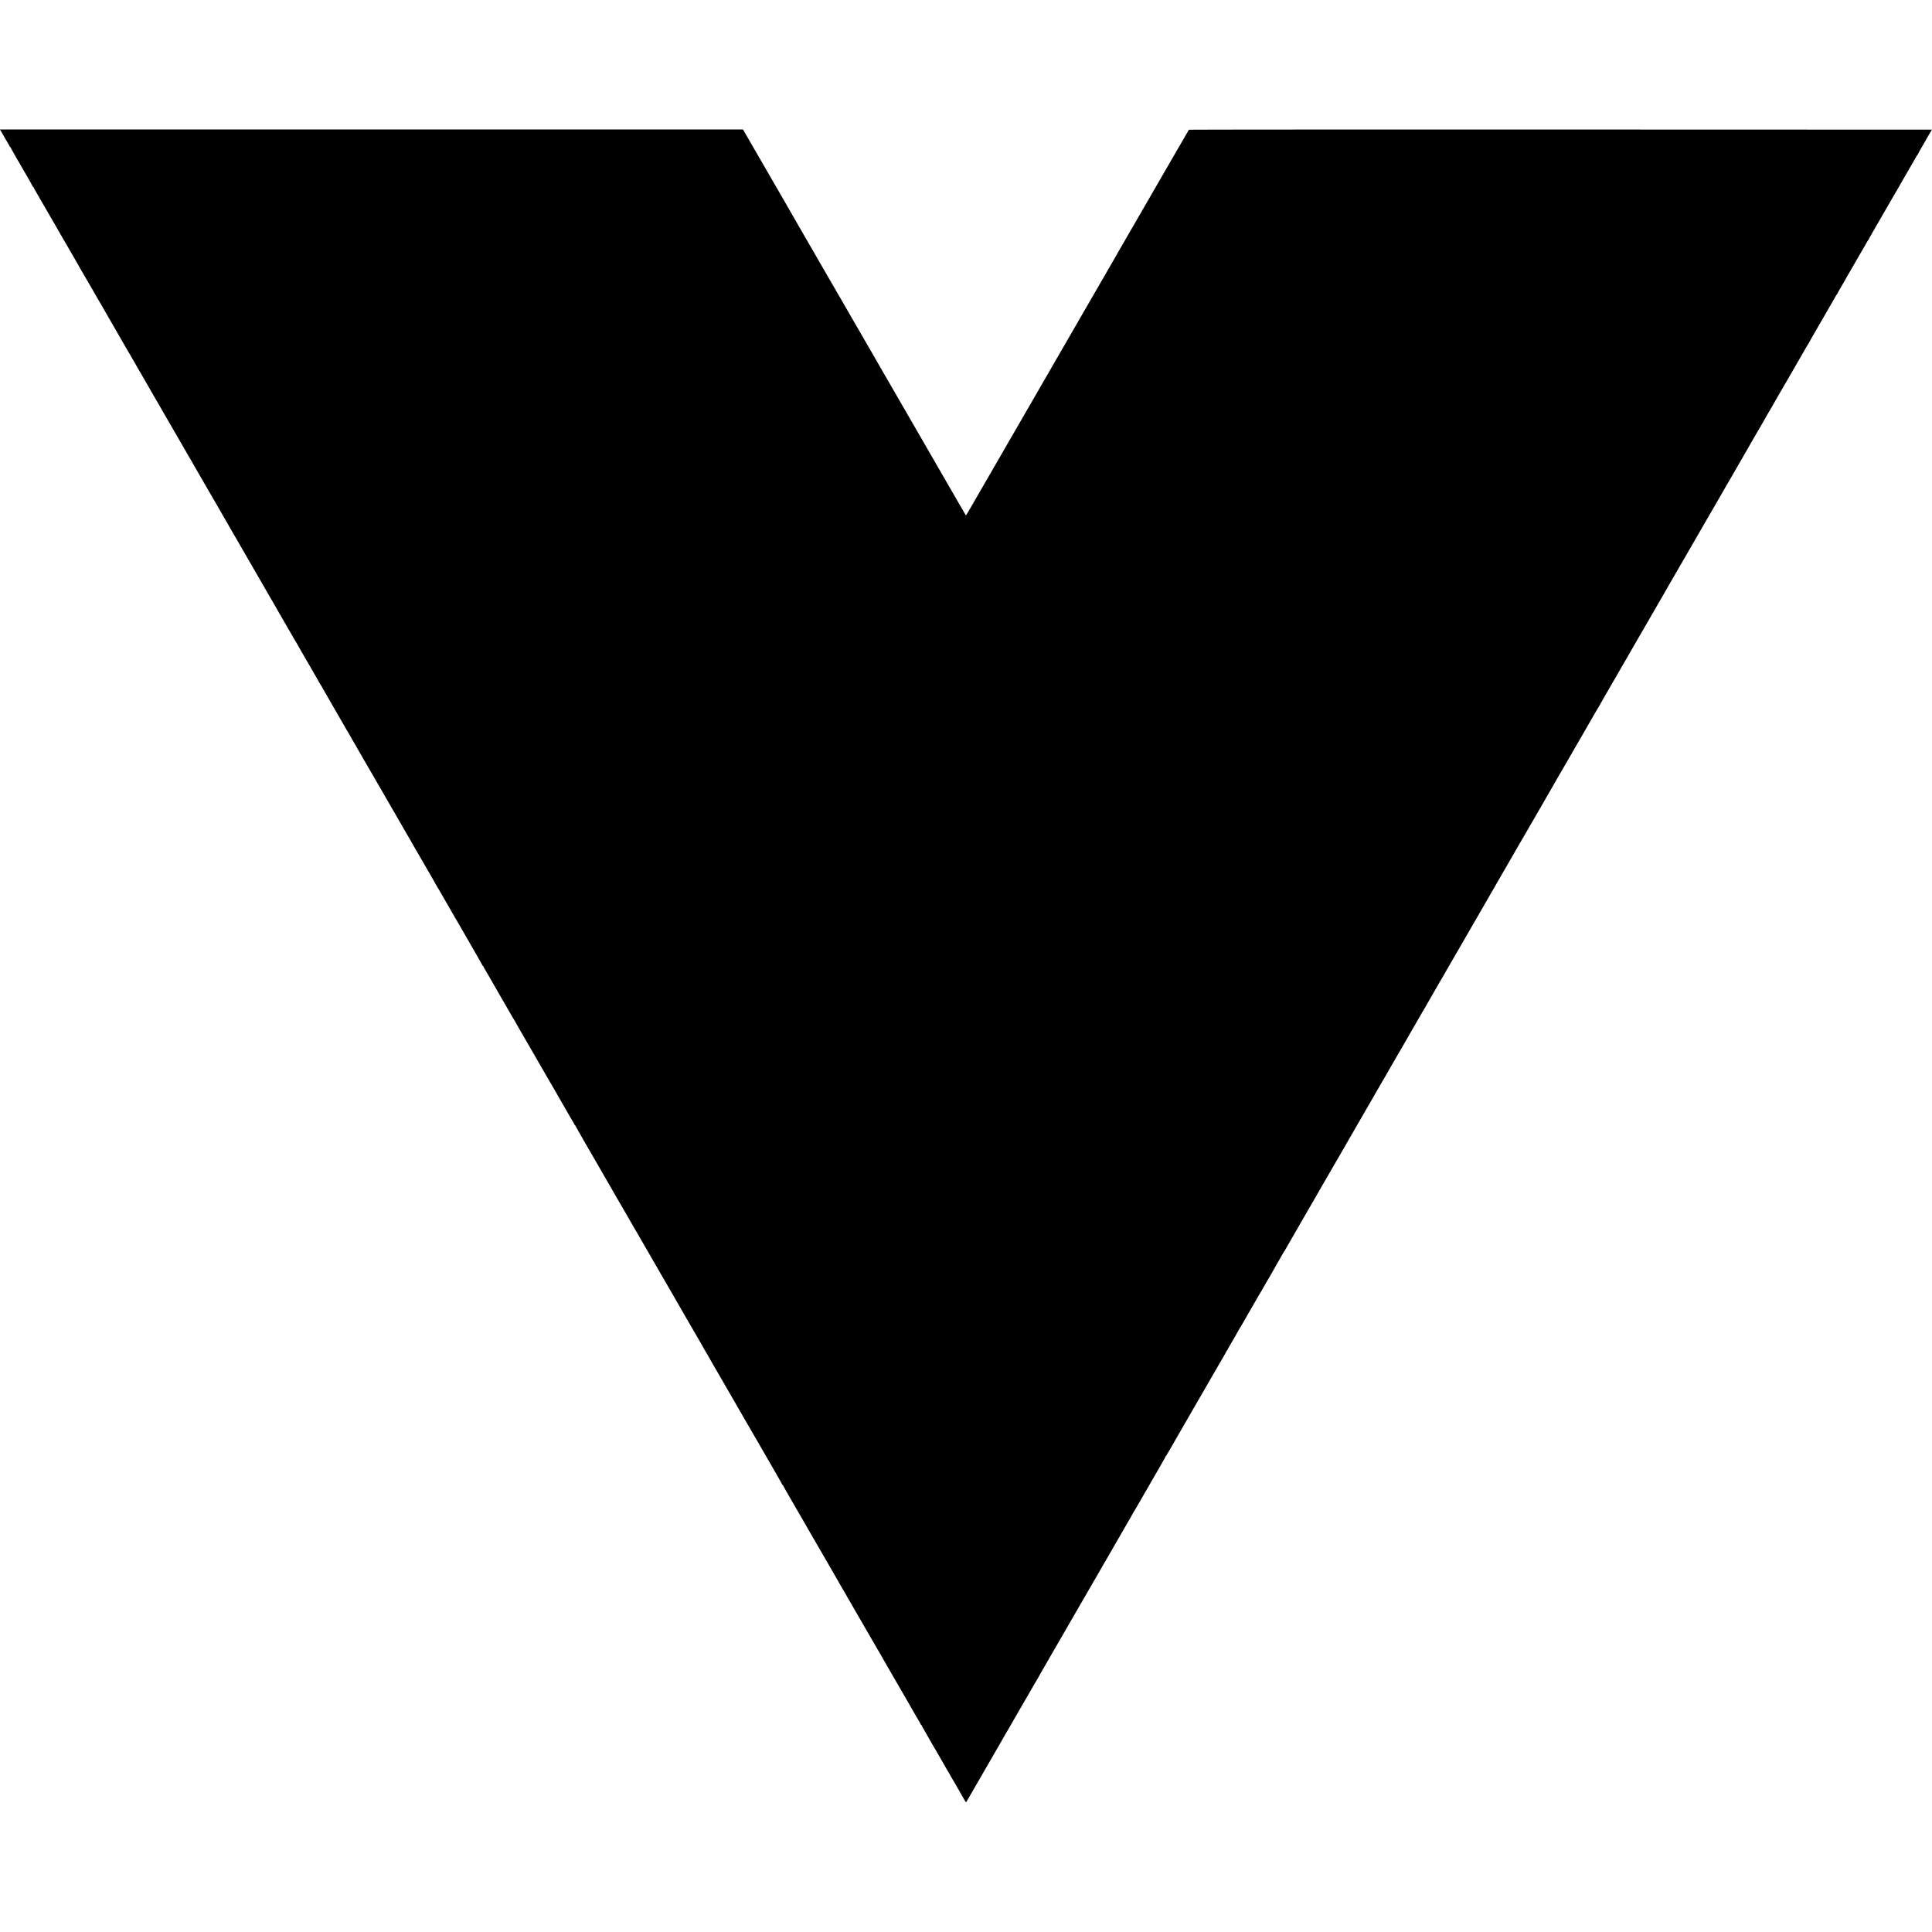
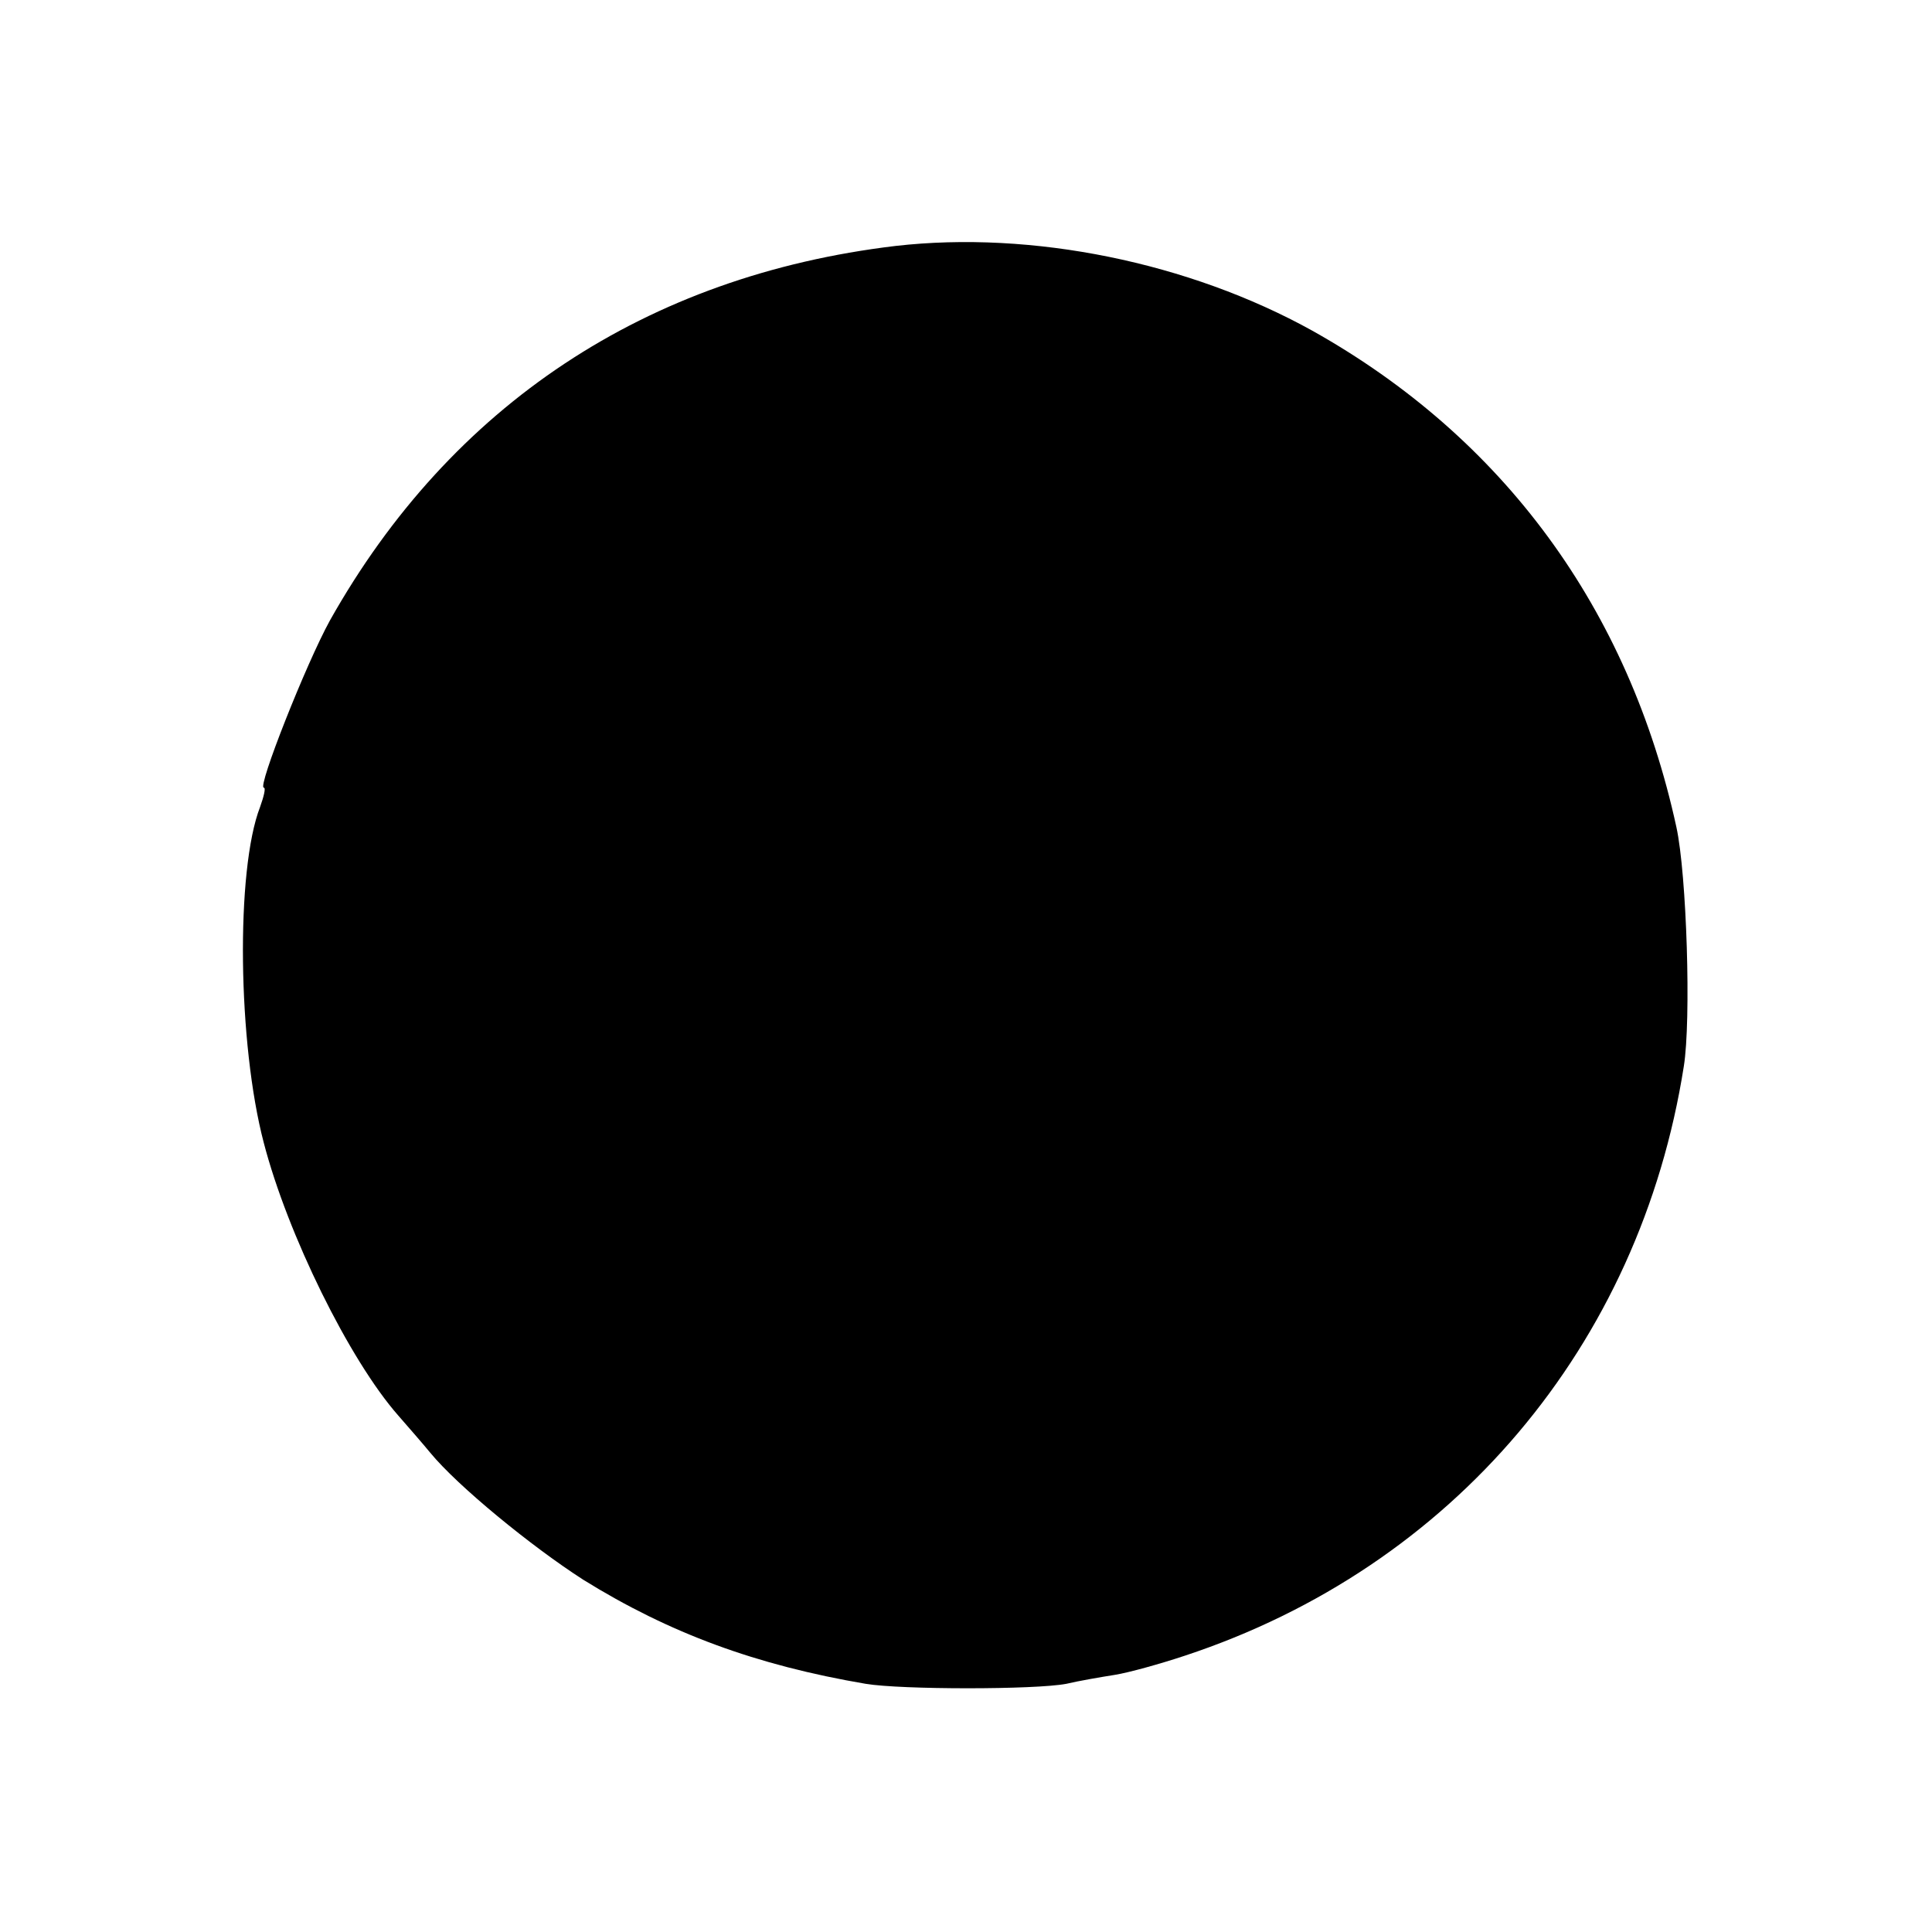
- <svg xmlns="http://www.w3.org/2000/svg" version="1.0" width="16pt" height="16pt" viewBox="0 0 16 16" preserveAspectRatio="xMidYMid meet">
-   <g transform="translate(0,16) scale(0.00032,-0.00032)" fill="#000000" stroke="none">
-     <path d="M18 46618 c45 -75 122 -207 122 -211 0 -2 25 -45 55 -95 30 -50 55 -96 55 -102 0 -5 5 -10 10 -10 6 0 10 -4 10 -9 0 -5 73 -135 161 -288 89 -153 173 -298 187 -323 14 -25 32 -57 41 -72 88 -149 187 -324 189 -335 2 -7 8 -13 13 -13 5 0 9 -4 9 -10 0 -5 46 -89 103 -187 175 -302 490 -846 507 -876 8 -16 20 -36 25 -45 28 -46 290 -498 339 -585 13 -23 74 -129 136 -236 61 -107 123 -215 137 -240 14 -25 29 -50 33 -56 5 -5 23 -37 40 -70 18 -33 38 -67 44 -75 11 -16 21 -33 63 -109 14 -25 29 -50 33 -56 4 -5 21 -35 38 -65 55 -100 261 -455 269 -465 4 -5 14 -21 20 -35 15 -29 41 -75 103 -180 24 -41 52 -88 60 -105 9 -16 57 -100 107 -185 112 -193 362 -626 380 -660 8 -14 23 -38 33 -55 11 -16 23 -37 27 -45 4 -8 26 -46 48 -85 23 -38 53 -90 67 -115 46 -81 64 -113 178 -310 62 -107 121 -210 132 -227 37 -67 56 -99 85 -148 16 -27 32 -57 36 -65 4 -8 15 -27 25 -42 9 -15 53 -89 96 -165 44 -76 177 -307 296 -513 120 -206 268 -463 330 -570 131 -227 117 -203 200 -348 36 -62 73 -125 82 -140 10 -15 21 -34 25 -42 4 -8 20 -37 36 -65 17 -27 38 -65 48 -82 49 -85 64 -111 87 -153 13 -25 28 -49 32 -55 4 -5 78 -134 165 -285 87 -151 166 -288 176 -305 10 -16 26 -43 35 -59 9 -17 125 -217 257 -445 132 -229 253 -441 270 -471 17 -30 45 -79 64 -108 18 -29 33 -54 33 -57 0 -2 20 -37 44 -77 24 -40 123 -212 221 -383 97 -170 190 -330 205 -355 16 -25 39 -65 53 -90 13 -25 81 -144 152 -265 70 -121 137 -238 150 -260 12 -22 37 -65 55 -95 18 -30 43 -73 55 -95 12 -22 48 -85 80 -140 77 -132 163 -280 190 -330 13 -22 71 -123 130 -225 59 -102 116 -199 126 -217 10 -17 29 -50 43 -72 15 -22 26 -43 26 -45 0 -2 27 -50 60 -106 33 -56 60 -103 60 -105 0 -2 55 -98 90 -155 8 -14 182 -316 239 -414 13 -22 45 -79 72 -124 27 -46 49 -86 49 -89 0 -2 14 -24 30 -48 16 -24 30 -46 30 -49 0 -5 74 -135 100 -176 5 -8 24 -42 43 -75 50 -88 58 -101 262 -455 104 -179 199 -345 213 -370 14 -25 28 -49 32 -55 4 -5 17 -26 28 -45 10 -19 62 -109 114 -200 114 -197 133 -230 170 -295 16 -27 33 -57 38 -65 17 -28 96 -165 103 -180 4 -8 16 -28 26 -45 10 -16 77 -131 148 -255 72 -124 181 -313 243 -420 62 -107 121 -209 131 -227 35 -62 323 -560 392 -678 38 -66 83 -145 100 -175 16 -30 33 -59 37 -65 4 -5 17 -27 29 -47 34 -61 56 -100 90 -156 17 -29 31 -55 31 -57 0 -2 17 -32 39 -67 21 -35 134 -229 251 -433 117 -203 235 -407 261 -451 27 -45 49 -85 49 -88 0 -4 8 -19 19 -34 15 -21 200 -341 309 -533 10 -19 33 -58 51 -87 17 -29 31 -54 31 -56 0 -2 25 -44 55 -94 30 -50 55 -95 55 -98 0 -4 6 -15 14 -23 7 -9 27 -41 43 -71 17 -30 170 -297 342 -594 171 -296 311 -542 311 -547 0 -5 5 -9 10 -9 6 0 10 -4 10 -10 0 -5 22 -47 49 -92 27 -46 58 -99 68 -118 24 -43 81 -140 93 -160 5 -8 66 -114 135 -235 69 -121 130 -227 135 -235 12 -21 259 -447 283 -490 10 -19 28 -47 38 -62 11 -14 19 -29 19 -32 0 -3 37 -69 83 -148 99 -170 305 -526 337 -583 13 -22 31 -53 41 -70 11 -16 22 -37 26 -45 7 -14 82 -146 103 -180 14 -24 181 -311 205 -355 13 -22 46 -80 75 -130 29 -49 64 -110 78 -135 14 -25 51 -88 82 -140 31 -52 59 -102 63 -110 4 -8 18 -33 31 -55 205 -353 284 -489 309 -535 17 -30 45 -78 62 -106 18 -28 36 -60 39 -72 4 -12 12 -22 17 -22 5 0 9 -4 9 -10 0 -5 109 -197 241 -427 133 -230 250 -431 259 -448 51 -90 222 -385 280 -485 37 -63 78 -135 92 -160 14 -25 67 -117 118 -205 51 -88 101 -175 111 -193 34 -58 55 -95 149 -257 51 -88 101 -173 110 -190 9 -16 76 -131 147 -255 72 -124 140 -241 151 -260 61 -108 281 -489 355 -615 38 -66 77 -133 87 -150 35 -63 91 -161 100 -175 14 -23 99 -169 128 -220 54 -97 135 -235 142 -245 4 -5 20 -32 35 -60 26 -48 238 -416 276 -480 10 -16 26 -46 37 -65 30 -53 382 -661 403 -695 10 -16 22 -37 26 -45 4 -8 26 -48 50 -88 24 -41 43 -75 43 -77 0 -2 22 -40 50 -85 27 -45 50 -84 50 -86 0 -3 38 -69 83 -147 84 -142 302 -520 340 -587 10 -19 34 -60 52 -90 18 -30 44 -75 57 -100 14 -25 45 -79 70 -120 25 -41 56 -96 70 -121 14 -25 77 -133 138 -240 62 -107 122 -210 132 -229 25 -43 310 -535 337 -581 11 -19 26 -45 34 -59 17 -32 238 -414 266 -460 11 -19 24 -41 28 -49 3 -7 75 -133 160 -278 84 -146 153 -269 153 -274 0 -5 5 -9 10 -9 6 0 10 -4 10 -10 0 -5 82 -150 181 -322 182 -314 201 -346 240 -415 12 -21 80 -139 152 -263 71 -124 141 -245 155 -270 14 -25 28 -49 32 -55 6 -8 145 -248 220 -380 37 -66 209 -362 229 -395 11 -19 24 -42 28 -49 4 -8 67 -118 140 -243 73 -125 133 -230 133 -233 0 -2 15 -28 33 -57 19 -29 47 -78 64 -108 17 -30 53 -93 79 -139 53 -90 82 -141 157 -272 82 -142 115 -199 381 -659 142 -245 268 -463 281 -485 12 -22 71 -125 132 -230 60 -104 172 -298 248 -430 76 -132 146 -253 156 -270 11 -16 22 -36 26 -44 3 -8 30 -54 60 -103 29 -49 53 -91 53 -93 0 -3 18 -34 40 -70 22 -36 40 -67 40 -69 0 -2 37 -66 81 -142 45 -77 98 -168 119 -204 20 -36 47 -81 58 -100 12 -19 27 -47 33 -62 6 -16 15 -28 20 -28 5 0 9 -4 9 -9 0 -6 63 -118 140 -251 77 -133 140 -243 140 -245 0 -2 18 -33 41 -70 22 -37 49 -83 60 -101 10 -19 29 -51 40 -71 25 -45 109 -189 126 -218 7 -11 17 -29 22 -40 6 -11 22 -38 35 -60 14 -22 37 -62 52 -90 14 -27 35 -62 45 -77 11 -14 19 -29 19 -32 0 -3 18 -35 40 -71 22 -36 40 -67 40 -69 0 -2 19 -35 42 -72 23 -38 55 -94 72 -124 26 -47 139 -244 171 -298 6 -9 21 -36 34 -60 28 -48 37 -51 51 -19 6 12 19 36 29 52 10 17 27 46 38 65 11 19 104 181 208 360 103 179 199 345 213 370 14 25 42 74 64 109 21 34 38 65 38 67 0 2 18 33 40 69 22 36 40 67 40 69 0 3 177 310 199 346 16 26 136 234 140 244 2 5 25 44 52 88 27 44 49 81 49 84 0 2 18 34 40 70 22 36 40 67 40 69 0 2 20 36 43 77 35 58 169 289 297 513 9 17 50 86 90 155 40 69 86 150 103 180 16 30 35 62 41 70 6 8 16 24 22 35 35 64 72 129 167 293 59 100 116 199 127 220 11 20 30 53 41 72 43 72 1070 1850 1121 1940 14 25 65 113 113 195 48 83 96 166 107 185 10 19 28 50 38 68 11 18 73 124 137 235 64 111 175 303 246 427 71 124 173 299 225 390 52 91 116 202 143 248 27 45 49 85 49 89 0 4 6 14 14 22 7 9 28 43 46 76 26 47 251 436 378 655 11 19 29 51 40 70 11 19 101 176 201 348 99 172 181 317 181 323 0 5 5 9 10 9 6 0 10 5 10 11 0 6 8 23 18 37 11 15 32 52 49 82 16 30 130 228 253 440 122 212 234 405 248 430 13 25 39 70 57 100 39 65 69 117 130 225 25 44 50 87 55 95 12 19 78 134 220 380 61 107 129 224 150 260 161 277 222 382 246 425 15 28 47 83 71 123 24 41 43 78 43 83 0 5 4 9 8 9 4 0 13 12 19 28 7 15 23 45 36 67 66 110 277 478 277 483 0 3 6 13 14 21 7 9 27 41 43 71 17 30 45 80 63 110 34 57 375 649 394 685 6 11 16 27 22 35 6 8 26 42 44 75 18 33 41 74 51 90 10 17 24 41 32 55 54 97 72 128 88 152 11 14 19 28 19 30 0 3 79 141 175 308 96 167 175 305 175 308 0 3 6 13 14 21 7 9 26 39 41 66 33 60 276 483 338 587 24 40 46 80 50 88 4 8 13 24 20 35 14 23 95 163 125 215 11 19 52 91 92 160 40 69 80 139 90 155 9 17 103 179 207 360 105 182 200 346 211 365 103 181 463 802 489 845 7 11 15 27 19 35 4 8 29 51 55 95 64 110 828 1433 848 1470 9 17 24 41 33 55 9 14 29 48 45 77 15 28 52 93 82 145 30 51 62 107 71 123 17 30 231 398 400 690 51 88 103 179 115 202 12 23 26 48 32 55 6 7 24 38 40 68 17 30 61 107 98 170 37 63 84 144 103 180 19 36 41 72 48 81 8 8 14 18 14 21 0 4 27 51 59 106 32 55 72 124 89 154 16 29 71 125 122 213 51 88 104 180 118 205 13 25 28 50 32 55 4 6 17 26 28 45 11 19 45 80 77 135 31 55 66 116 77 135 11 19 88 152 171 295 401 694 620 1072 650 1125 11 19 87 152 170 295 83 143 158 273 166 288 9 16 21 36 26 45 6 9 31 52 55 96 25 43 54 94 66 115 11 20 95 164 186 321 91 157 173 299 182 315 9 17 26 46 37 65 12 19 66 114 121 210 56 96 108 186 117 200 8 14 24 40 34 59 24 45 383 664 412 713 5 9 17 29 26 45 15 28 120 210 241 419 36 61 68 117 72 125 4 8 12 23 19 34 35 57 245 420 262 453 11 20 35 61 53 90 17 29 32 54 32 56 0 3 28 51 62 108 33 57 70 119 80 138 10 19 23 42 28 50 5 8 32 53 59 100 27 47 149 258 271 470 122 212 234 405 248 430 30 53 62 108 80 135 6 11 15 27 19 35 4 8 85 150 181 315 96 165 187 323 202 350 31 56 116 202 130 225 5 8 25 42 43 75 19 33 92 159 162 280 149 257 157 271 202 350 19 33 38 67 43 75 9 14 228 392 275 475 12 22 55 96 95 165 40 69 80 139 90 155 24 42 202 350 221 383 9 15 27 47 41 72 14 25 75 131 136 236 61 106 121 210 134 232 99 172 271 470 279 482 5 8 23 40 40 70 18 30 81 141 142 245 60 105 121 210 135 235 14 25 71 124 127 220 56 96 143 247 194 335 51 88 96 167 102 175 14 24 180 311 204 355 23 43 340 590 356 615 5 8 50 87 101 175 171 301 517 898 582 1008 25 43 46 81 46 83 0 2 12 23 27 47 14 23 40 67 56 97 16 30 35 62 42 70 7 8 15 22 18 30 4 8 20 38 37 65 16 28 33 57 37 65 6 12 111 196 143 250 5 8 55 95 112 193 57 98 113 195 126 215 12 20 27 46 32 57 6 11 14 27 20 35 5 8 76 130 156 270 80 140 165 287 187 325 23 39 52 90 66 115 13 25 30 52 37 61 8 8 14 18 14 21 0 4 41 77 92 165 50 87 175 302 276 478 101 176 208 360 236 408 28 49 67 117 86 152 19 35 41 70 48 77 6 6 12 15 12 19 0 7 124 224 167 291 12 21 23 40 23 42 0 2 21 40 46 83 26 43 55 92 64 109 54 95 327 568 354 614 19 30 45 75 59 100 71 128 82 145 89 148 4 2 8 8 8 13 0 5 42 82 94 172 311 538 496 858 518 897 14 25 40 70 58 100 18 30 42 71 53 90 10 19 79 139 152 265 73 127 142 246 153 265 10 19 43 76 72 125 29 50 63 108 75 130 65 116 80 140 87 143 4 2 8 8 8 12 0 8 114 212 140 250 6 8 14 24 20 35 5 11 54 97 108 190 l100 170 -9611 3 c-5286 1 -9614 -1 -9618 -5 -5 -6 -419 -719 -619 -1068 -89 -155 -267 -463 -323 -560 -38 -66 -81 -140 -95 -165 -31 -56 -263 -457 -526 -910 -110 -190 -224 -388 -254 -440 -29 -52 -61 -109 -71 -125 -23 -39 -243 -420 -268 -465 -11 -19 -204 -352 -428 -740 -224 -388 -477 -826 -563 -975 -85 -148 -185 -322 -222 -385 -37 -63 -120 -207 -185 -320 -65 -113 -177 -306 -248 -430 -72 -124 -172 -297 -222 -385 -51 -88 -142 -245 -202 -350 -131 -226 -247 -427 -408 -705 -65 -113 -249 -432 -410 -710 -160 -278 -388 -673 -506 -877 -118 -205 -216 -373 -219 -373 -3 0 -52 82 -109 183 -58 100 -144 250 -192 332 -95 164 -402 696 -647 1120 -85 149 -228 396 -317 550 -212 365 -982 1700 -1008 1745 -10 19 -43 76 -72 125 -29 50 -64 110 -77 135 -14 25 -63 110 -110 190 -47 80 -96 165 -110 190 -14 25 -99 171 -188 325 -89 154 -174 300 -188 325 -13 25 -64 113 -112 195 -48 83 -140 242 -205 355 -65 113 -183 317 -263 454 -79 137 -152 264 -163 282 -50 89 -335 583 -354 614 -12 19 -34 58 -50 85 -15 28 -129 226 -253 440 -124 215 -235 408 -247 430 -12 22 -69 121 -127 220 -58 99 -226 389 -373 645 -148 256 -324 561 -392 678 -67 117 -134 232 -147 255 -13 23 -33 59 -46 80 l-22 37 -9615 0 -9615 0 20 -32z" />
+ <svg xmlns="http://www.w3.org/2000/svg" version="1.0" width="260pt" height="260pt" viewBox="0 0 260 260" preserveAspectRatio="xMidYMid meet">
+   <g transform="translate(0,260) scale(0.1,-0.1)" fill="#000000" stroke="none">
+     <path d="M1205 2269 c-335 -40 -598 -214 -761 -504 -32 -58 -98 -225 -89 -225 3 0 0 -12 -5 -26 -33 -85 -30 -319 5 -452 32 -123 115 -292 181 -367 14 -16 34 -39 43 -50 37 -45 136 -126 206 -171 116 -72 233 -115 380 -140 48 -8 228 -8 270 0 17 4 46 9 65 12 19 3 62 15 95 26 360 119 612 417 671 793 10 62 4 258 -10 322 -64 294 -233 524 -490 668 -166 92 -377 135 -561 114z" />
  </g>
</svg>
